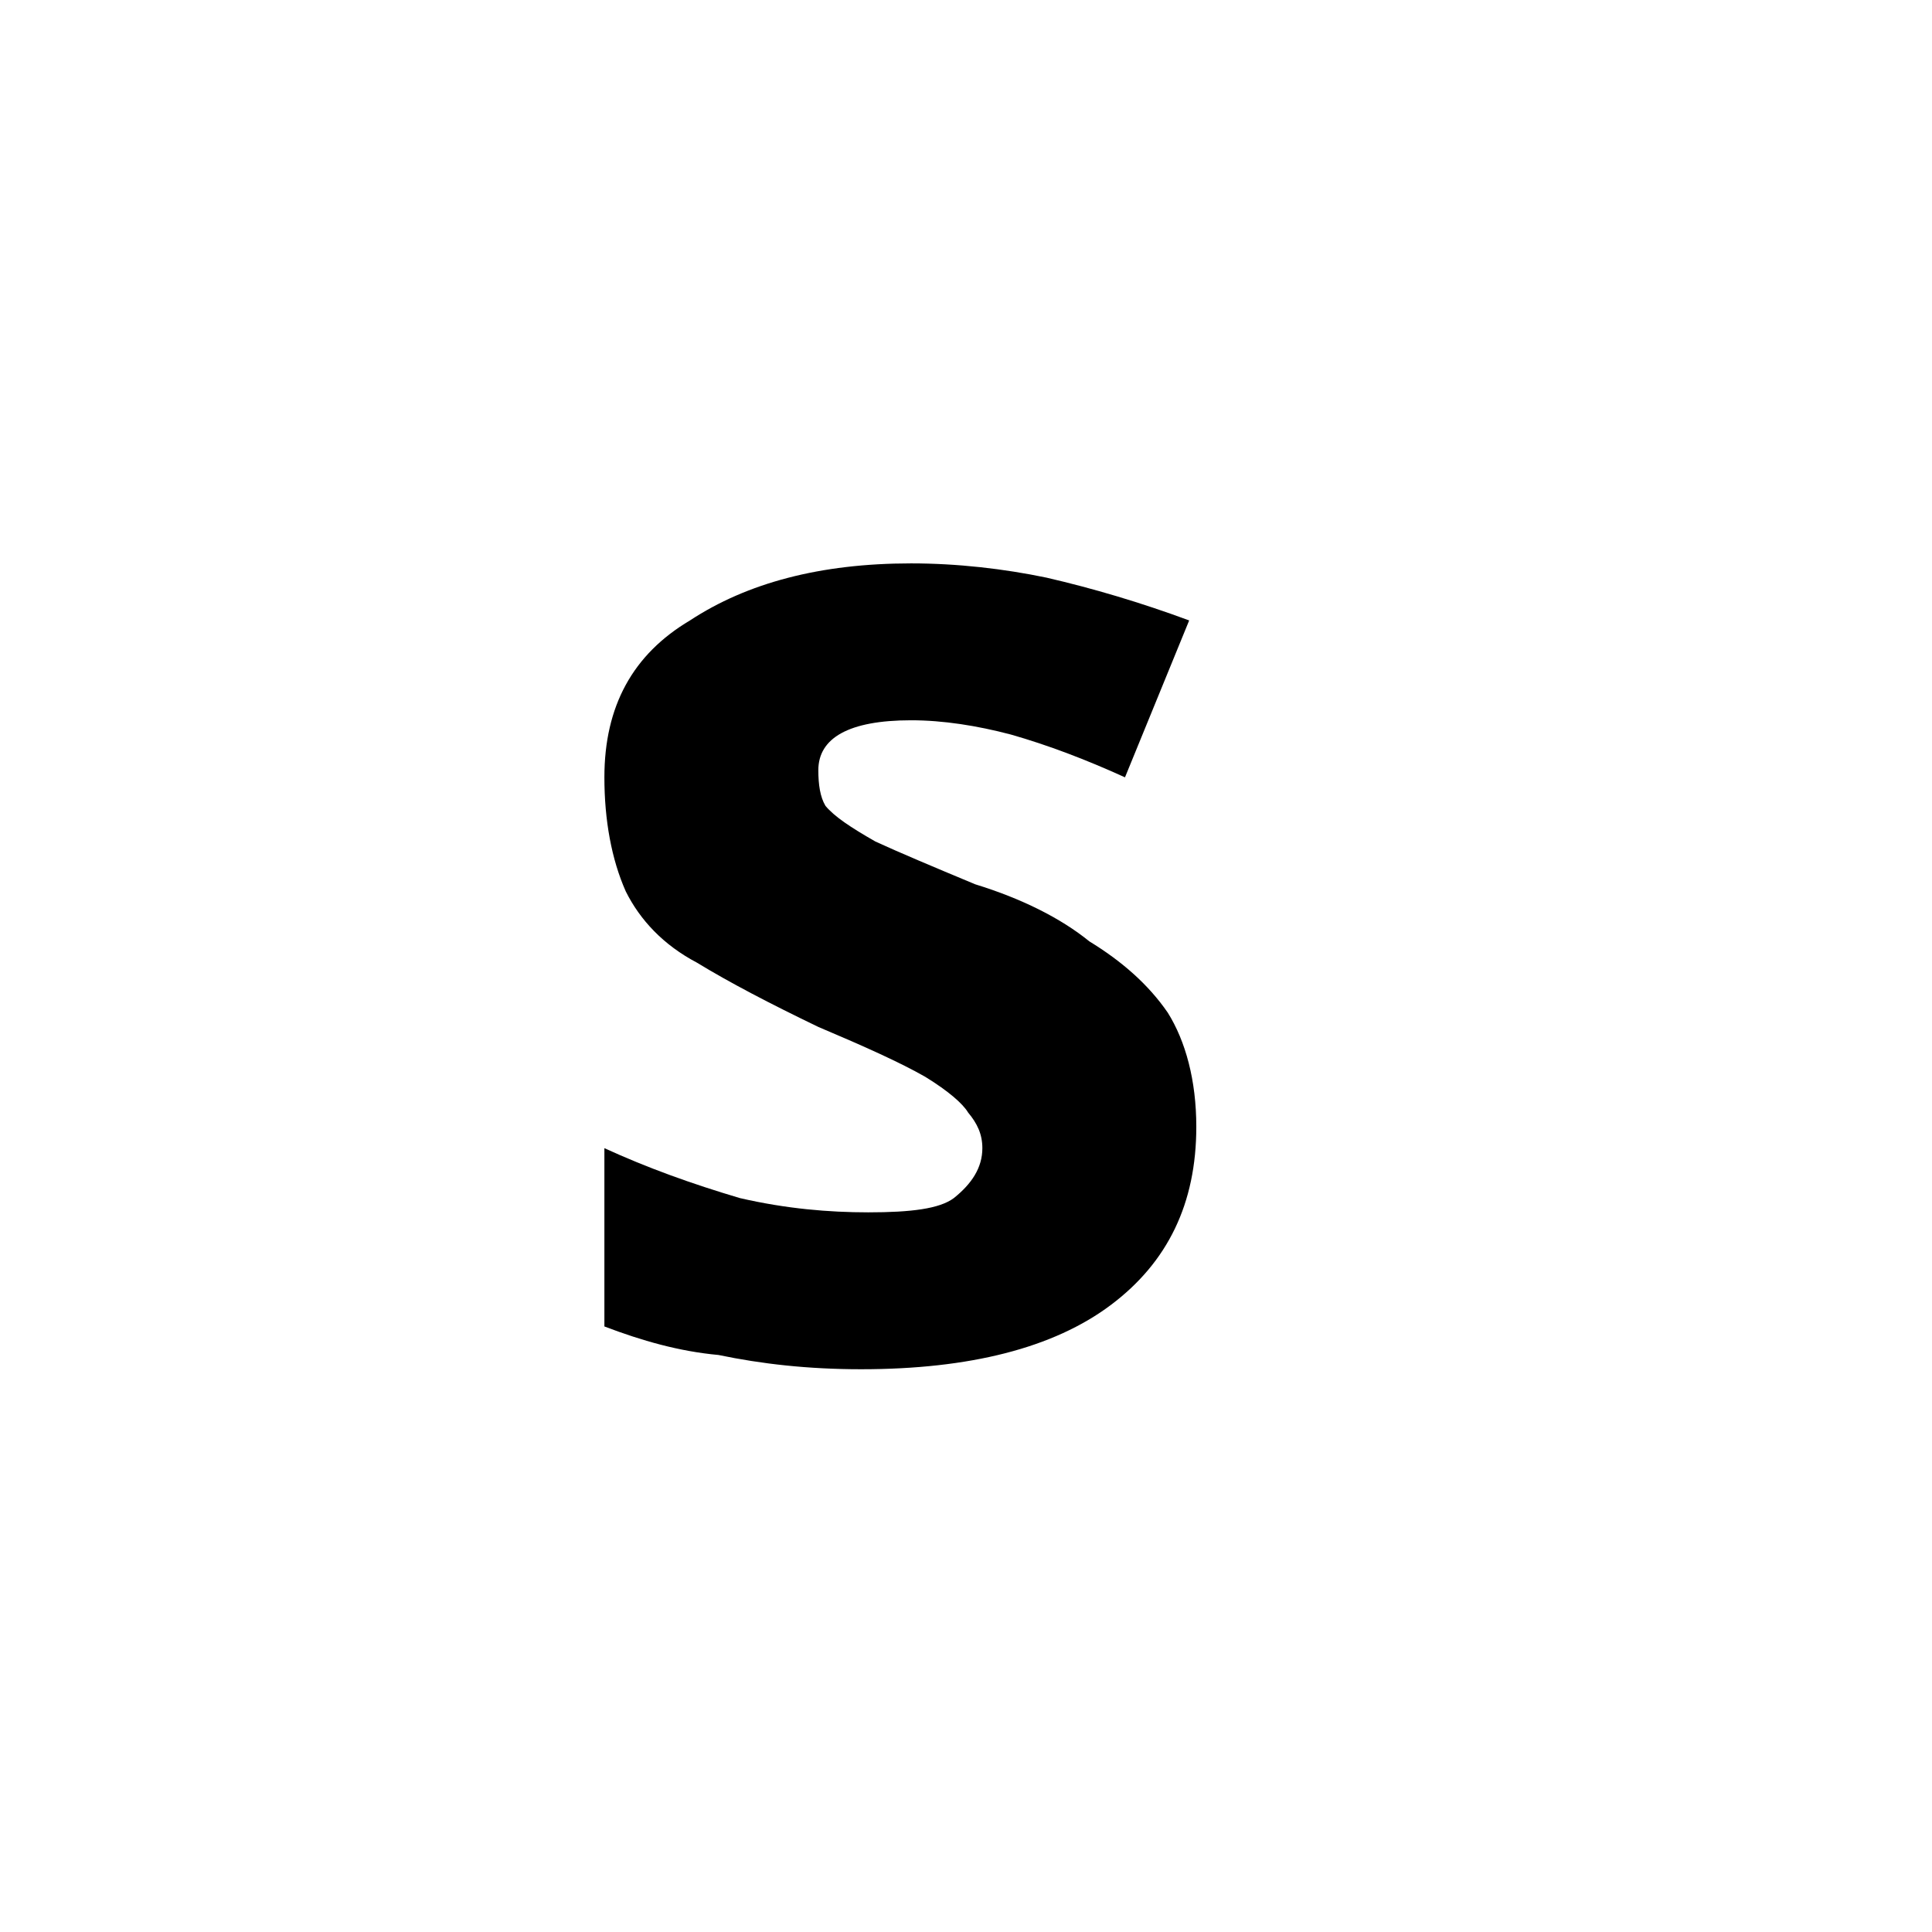
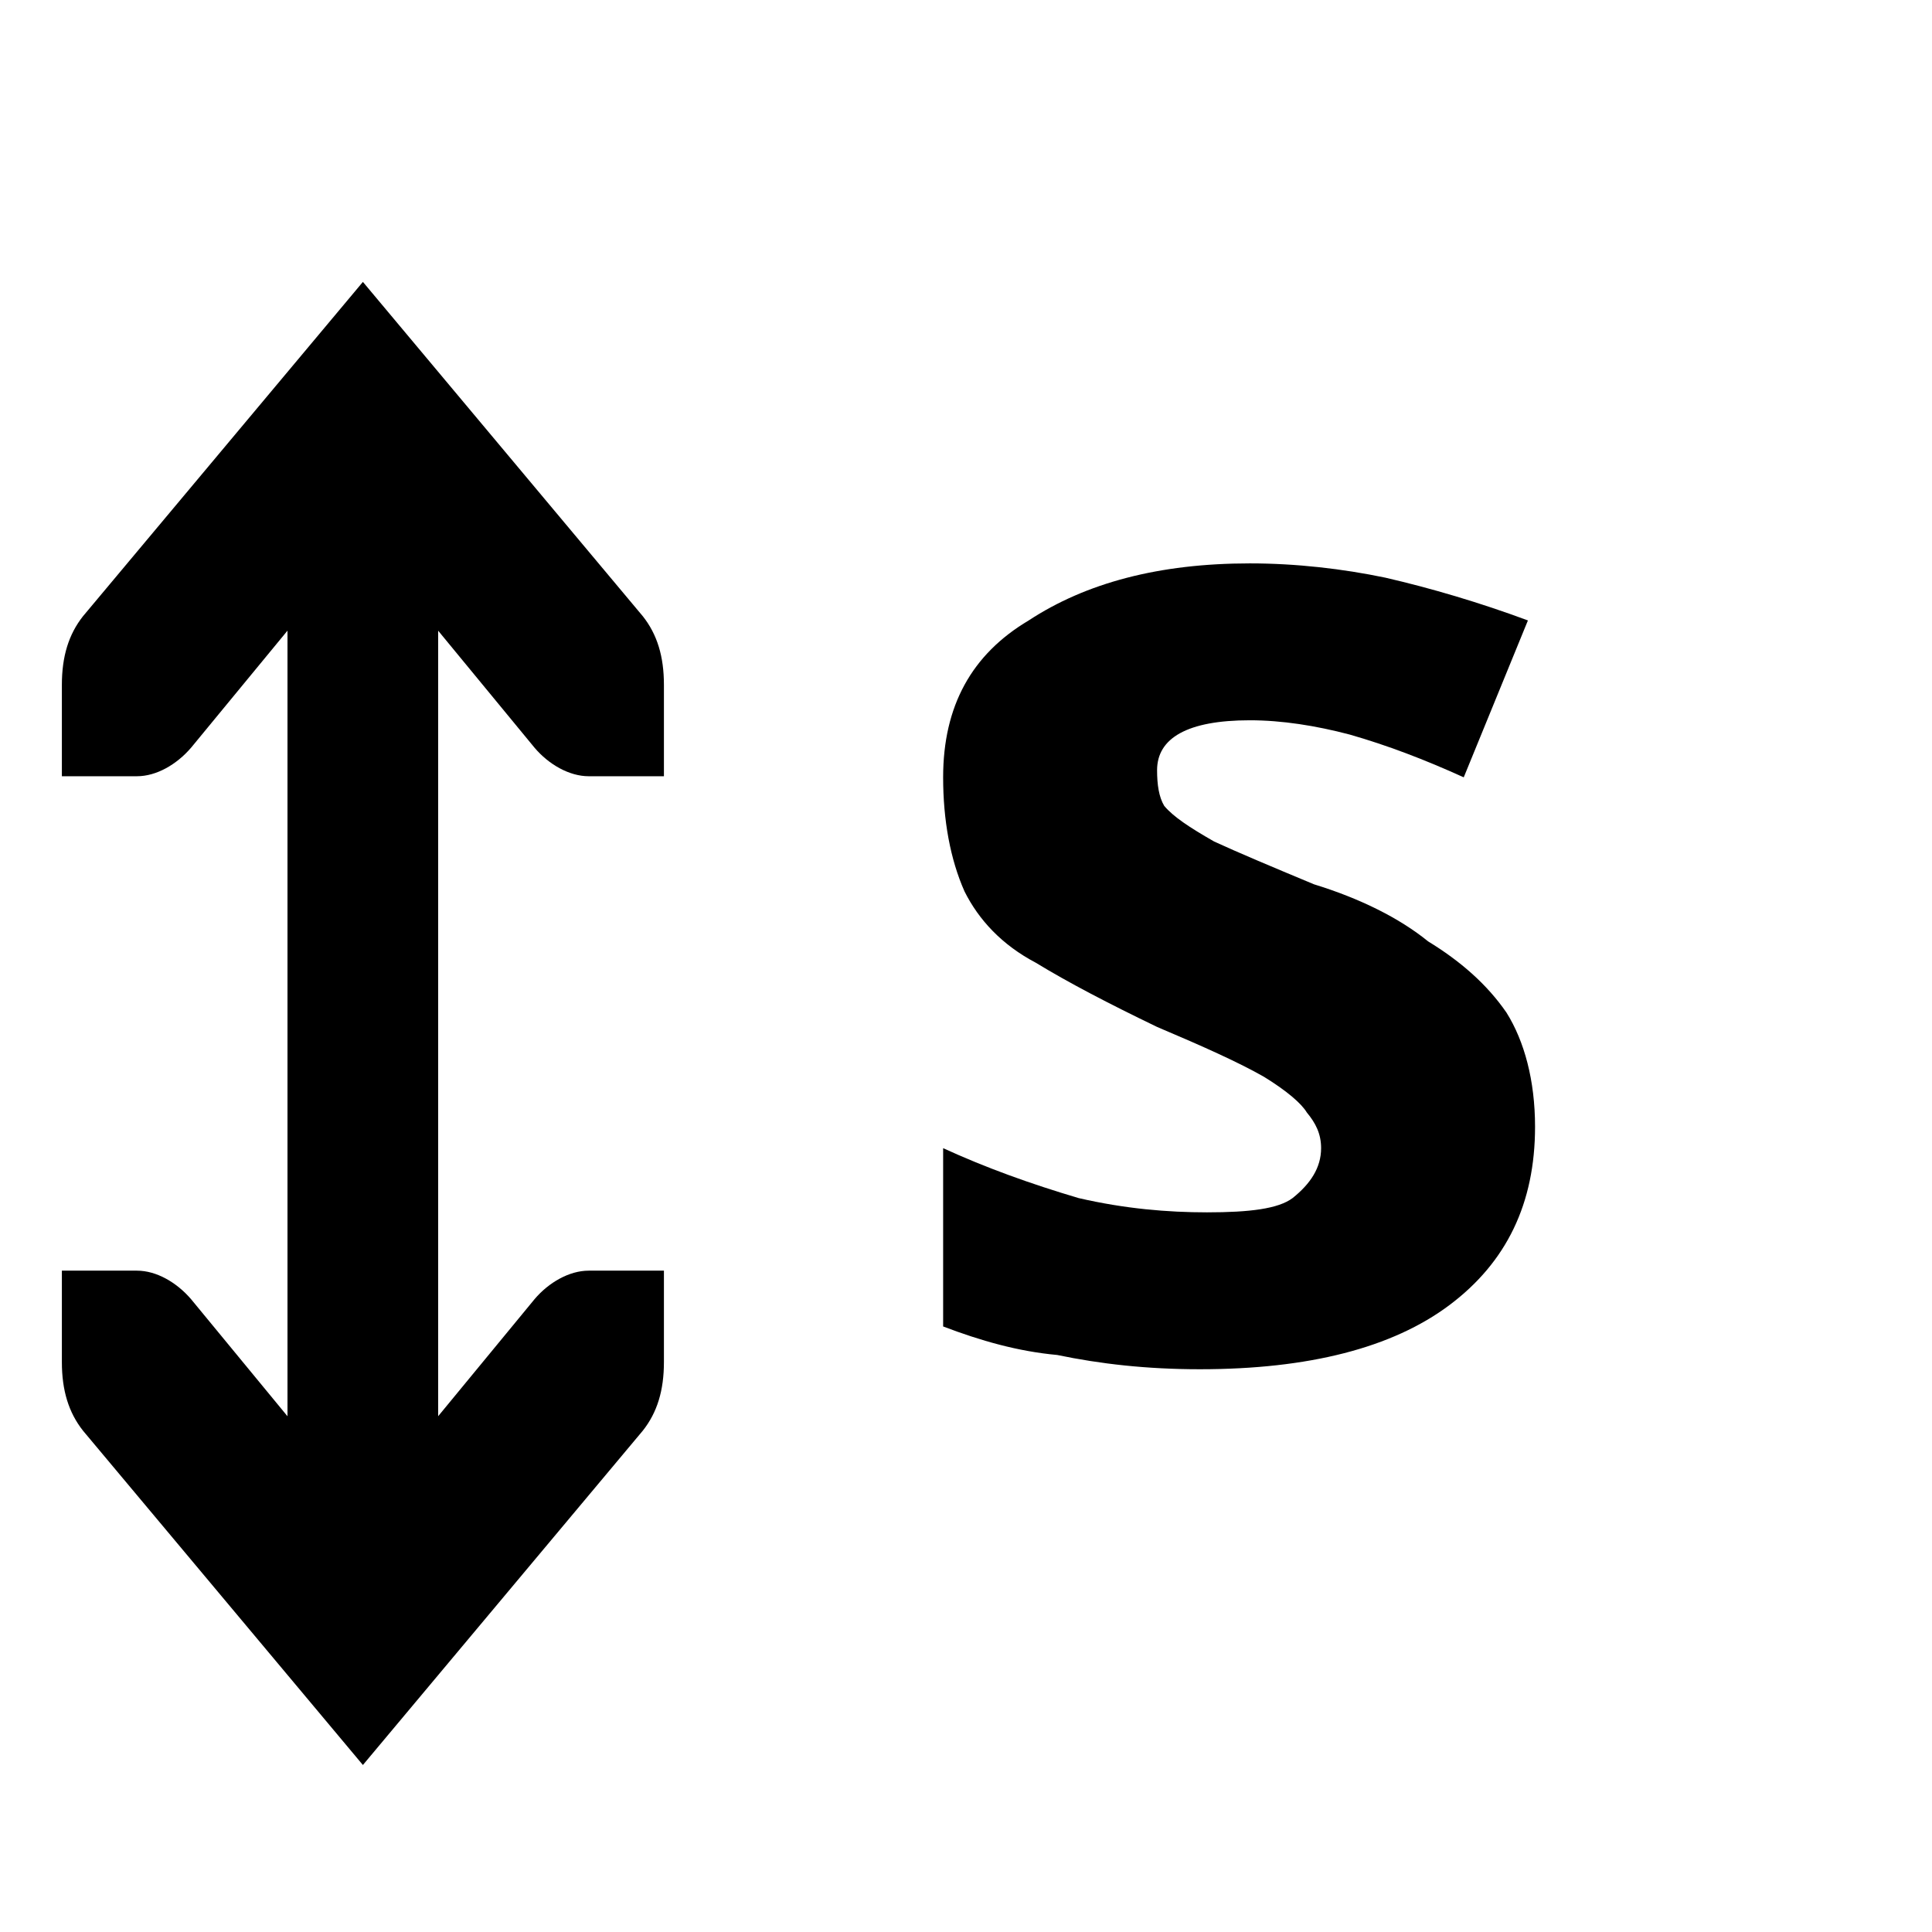
<svg xmlns="http://www.w3.org/2000/svg" width="16" height="16" viewBox="0 0 4.233 4.233" version="1.1" id="svg5">
  <defs id="defs2" />
  <g id="layer1">
-     <text xml:space="preserve" style="font-style:normal;font-weight:normal;font-size:3.119px;line-height:1.25;font-family:sans-serif;fill:#000000;fill-opacity:1;stroke:none;stroke-width:0.078" x="1.182" y="2.968" id="text9228">
-       <tspan id="tspan9226" style="font-style:normal;font-variant:normal;font-weight:bold;font-stretch:normal;font-family:sans-serif;-inkscape-font-specification:'sans-serif Bold';stroke-width:0.078" x="1.182" y="2.968">s</tspan>
+     <text xml:space="preserve" style="font-style:normal;font-weight:normal;font-size:3.119px;line-height:1.25;font-family:sans-serif;fill:#000000;fill-opacity:1;stroke:none;stroke-width:0.078" x="1.924" y="2.968" id="text9228">
+       <tspan id="tspan9226" style="font-style:normal;font-variant:normal;font-weight:bold;font-stretch:normal;font-family:sans-serif;-inkscape-font-specification:'sans-serif Bold';stroke-width:0.078" x="1.924" y="2.968">s</tspan>
    </text>
+     <g id="g835" transform="matrix(0.2645833,0,0,0.2645833,0.1042432,0.2264688)" style="fill:#000000">
+       <g id="g1531" transform="matrix(0.7572207,0,0,0.7572207,-9.760334,-6.757049)" style="fill-opacity:1;fill:#000000">
+         <path d="m 19.63,21.689 h -0.823 c -0.212,0 -0.437,0.129 -0.592,0.312 l -1.055,1.281 v -8.594 h -1.646 v 8.594 l -1.055,-1.281 c -0.158,-0.184 -0.379,-0.312 -0.592,-0.312 H 13.046 v 1 c 0,0.309 0.074,0.551 0.231,0.75 l 3.061,3.656 3.061,-3.656 c 0.158,-0.199 0.231,-0.441 0.231,-0.75 z m 0,0" fill="#2e3436" id="path1278" style="fill-opacity:1;stroke-width:0.907;fill:#000000" />
+         <path d="m 19.63,16.282 h -0.823 c -0.212,0 -0.437,-0.129 -0.592,-0.312 l -1.055,-1.281 v 8.594 h -1.646 v -8.594 l -1.055,1.281 c -0.158,0.184 -0.379,0.312 -0.592,0.312 H 13.046 v -1 c 0,-0.309 0.074,-0.551 0.231,-0.75 l 3.061,-3.656 3.061,3.656 c 0.158,0.199 0.231,0.441 0.231,0.75 z m 0,0" fill="#2e3436" id="path1494" style="fill-opacity:1;stroke-width:0.907;fill:#000000" />
+       </g>
+     </g>
  </g>
</svg>
